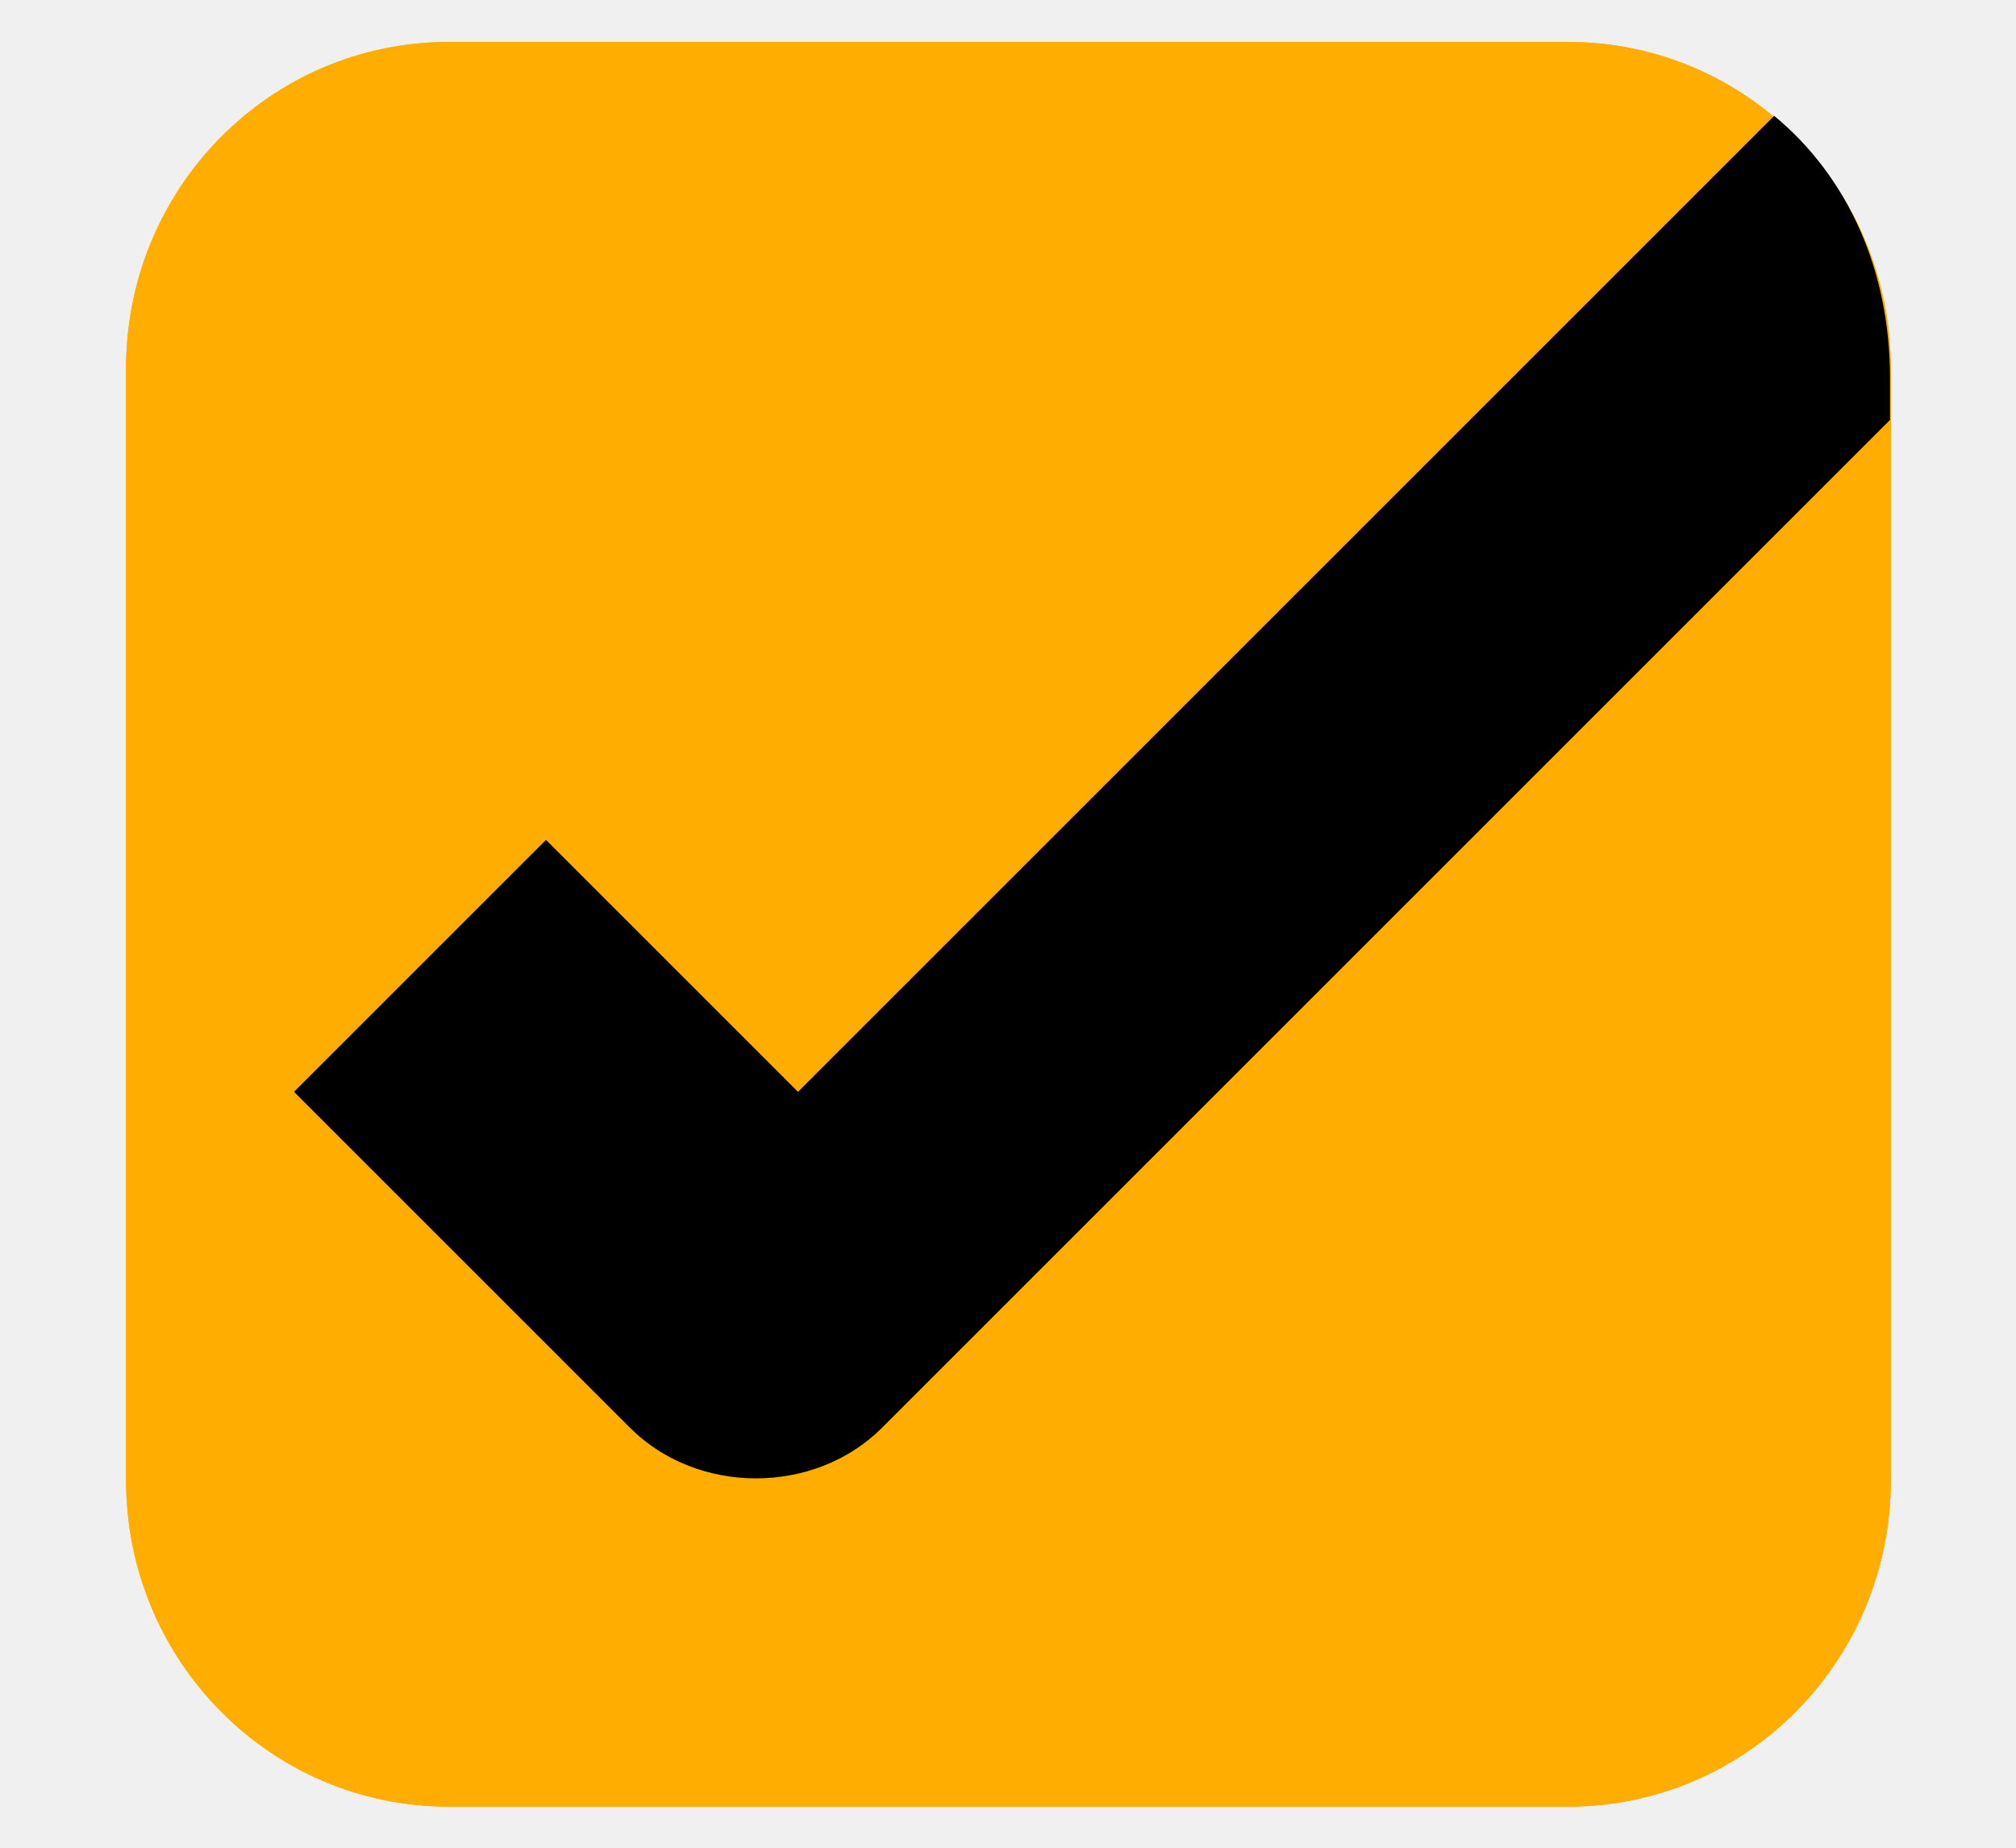
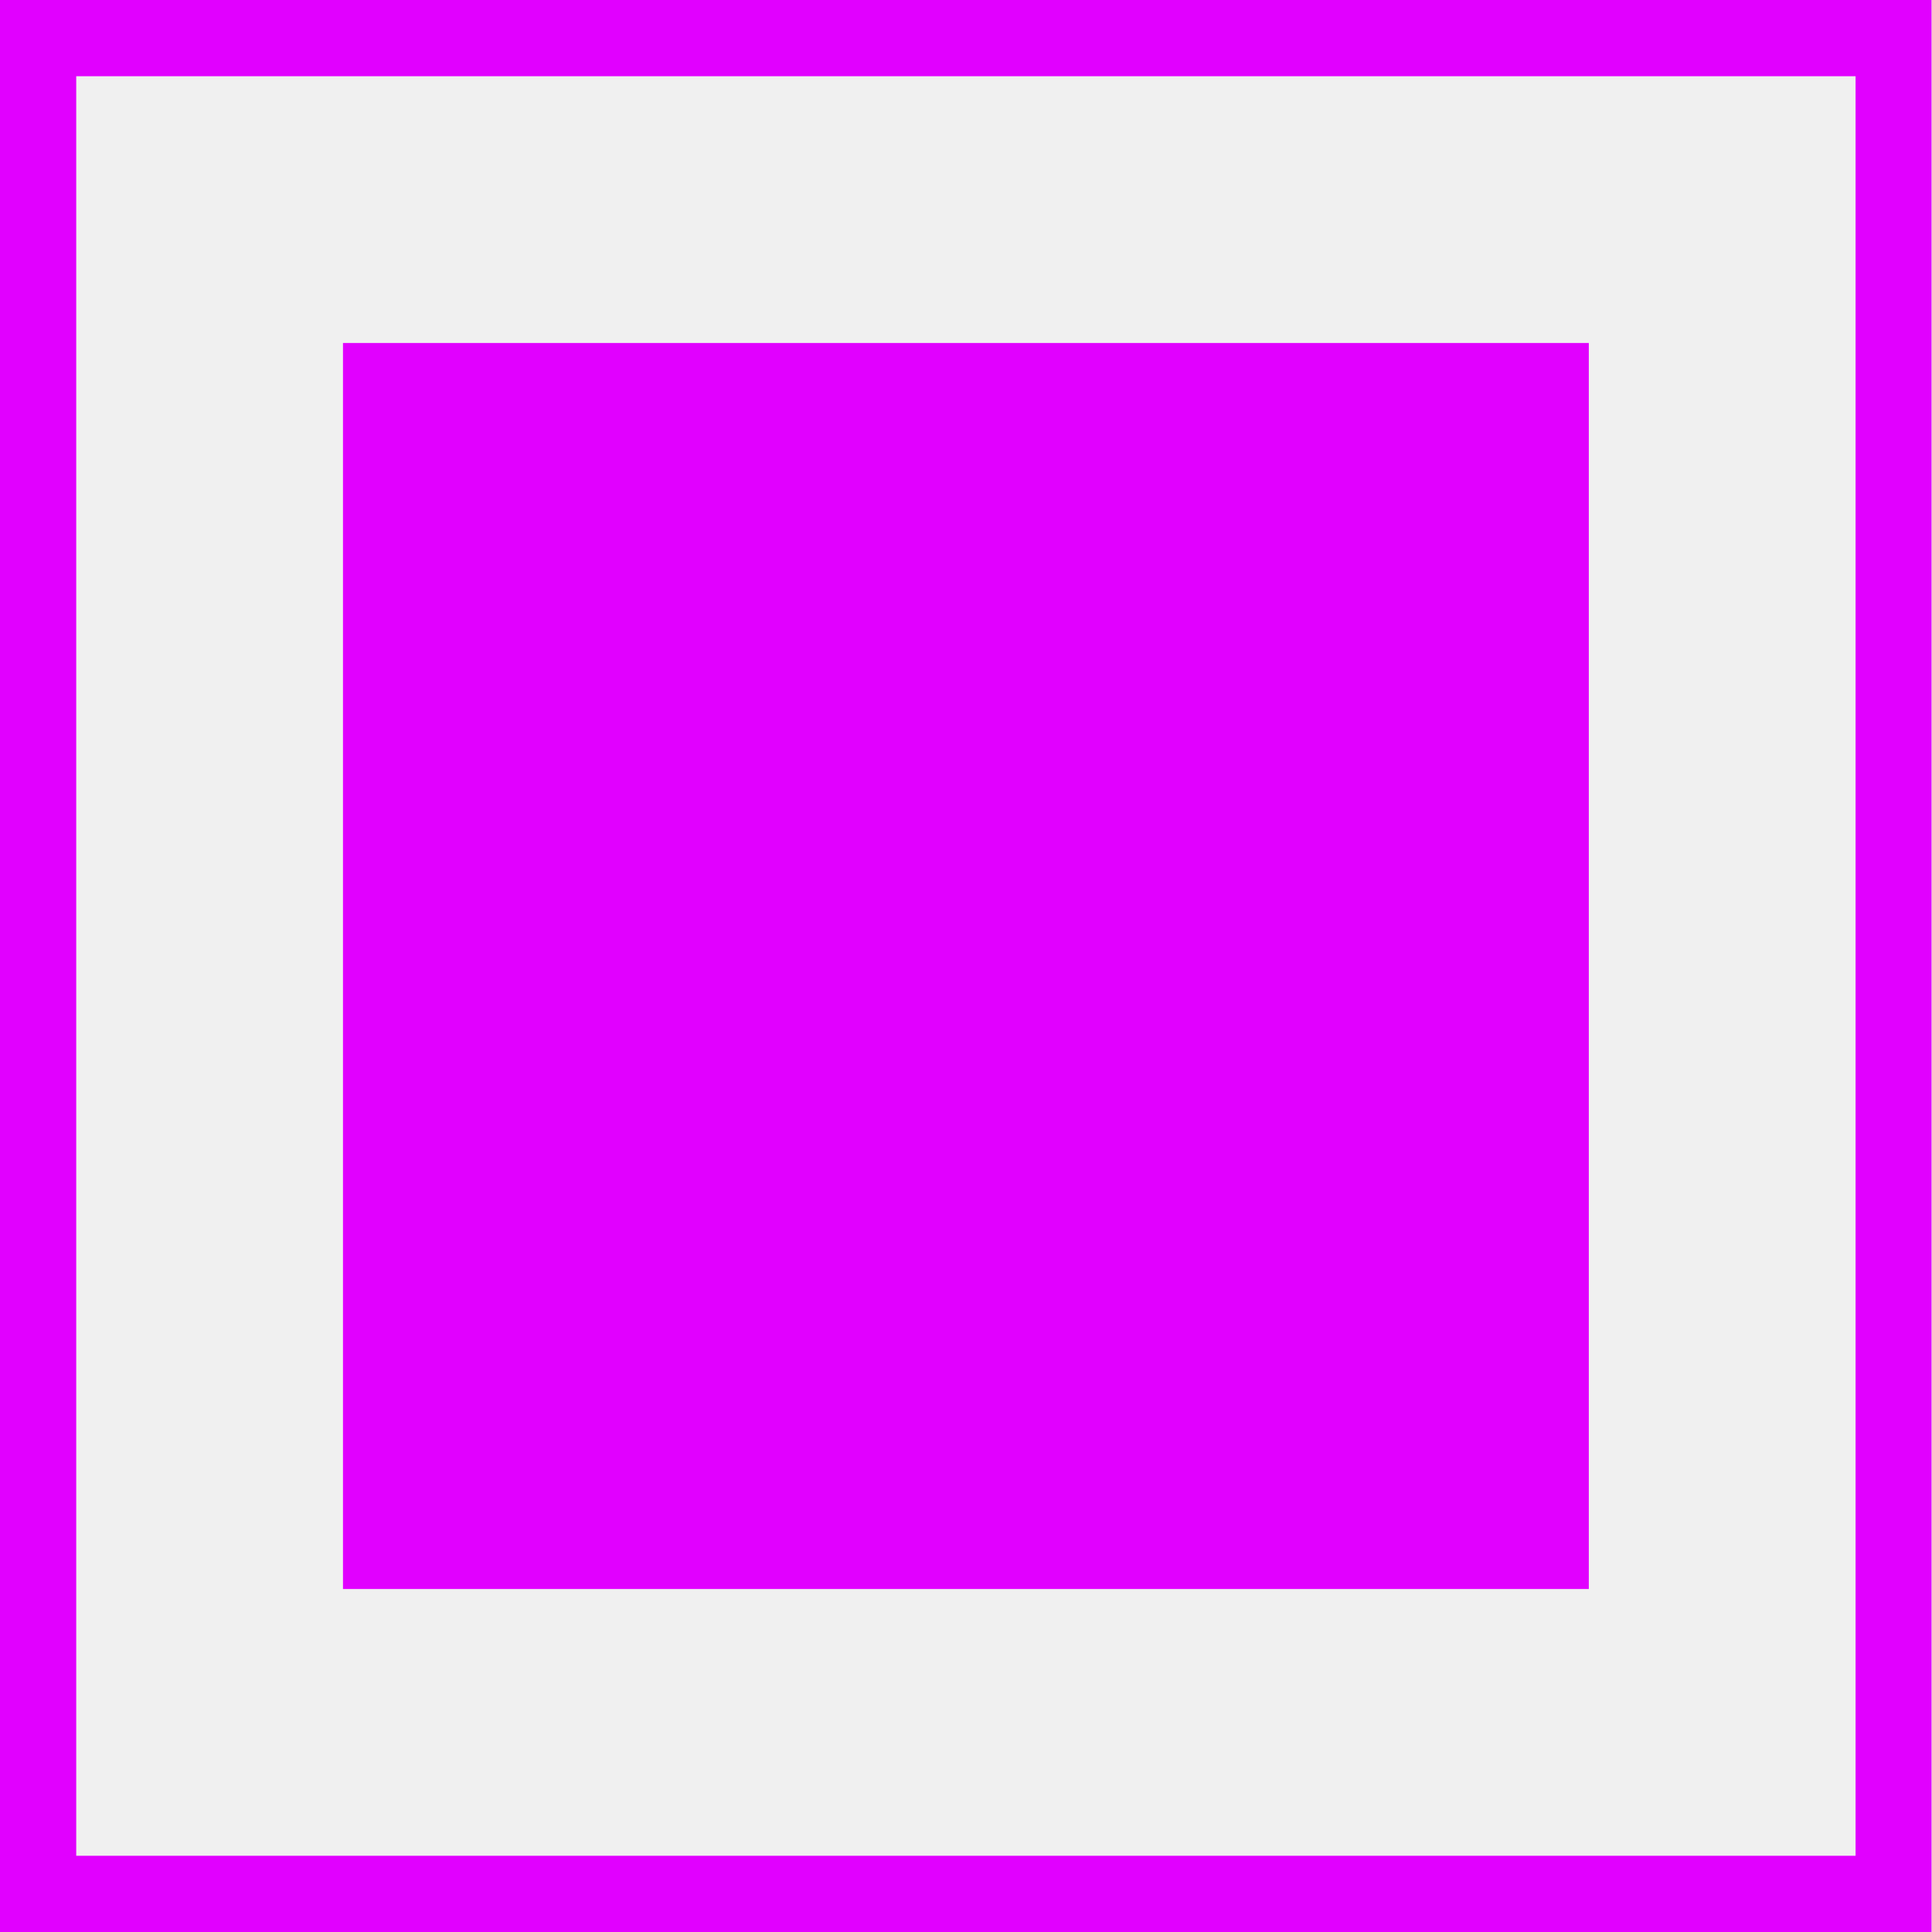
- <svg xmlns="http://www.w3.org/2000/svg" xmlns:xlink="http://www.w3.org/1999/xlink" width="24" height="22" id="svg3199" version="1.1">
-   <defs id="defs3201">
-     <linearGradient id="linearGradient15404">
-       <stop id="stop15406" offset="0" style="stop-color:#515151;stop-opacity:1" />
-       <stop id="stop15408" offset="1" style="stop-color:#292929;stop-opacity:1" />
-     </linearGradient>
-     <linearGradient xlink:href="#linearGradient5872-5-1" id="linearGradient5891-0-4" gradientUnits="userSpaceOnUse" x1="205.841" y1="246.709" x2="206.748" y2="231.241" />
-     <linearGradient id="linearGradient5872-5-1">
-       <stop style="stop-color:#0b2e52;stop-opacity:1" offset="0" id="stop5874-4-4" />
-       <stop style="stop-color:#1862af;stop-opacity:1" offset="1" id="stop5876-0-5" />
-     </linearGradient>
-     <linearGradient y2="-388.73" x2="-93.031" y1="-396.347" x1="-93.031" gradientTransform="matrix(1.591837,0,0,0.8571429,-256.5612,59.68542)" gradientUnits="userSpaceOnUse" id="linearGradient14219" xlink:href="#linearGradient15404" />
-     <linearGradient id="linearGradient10013-4-63-6">
-       <stop style="stop-color:#333333;stop-opacity:1;" offset="0" id="stop10015-2-76-1" />
-       <stop style="stop-color:#292929;stop-opacity:1" offset="1" id="stop10017-46-15-8" />
-     </linearGradient>
-     <linearGradient id="linearGradient10597-5">
-       <stop style="stop-color:#16191a;stop-opacity:1;" offset="0" id="stop10599-2" />
-       <stop style="stop-color:#2b3133;stop-opacity:1" offset="1" id="stop10601-5" />
-     </linearGradient>
-     <linearGradient y2="-322.164" x2="921.225" y1="-330.051" x1="921.328" gradientTransform="matrix(1.591837,0,0,0.8571429,-1456.546,275.4519)" gradientUnits="userSpaceOnUse" id="linearGradient15374" xlink:href="#linearGradient10013-4-63-6" />
-     <linearGradient gradientTransform="translate(-1199.985,216.3805)" y2="-227.08" x2="1203.918" y1="-217.567" x1="1203.918" gradientUnits="userSpaceOnUse" id="linearGradient15376" xlink:href="#linearGradient10597-5" />
-     <linearGradient id="linearGradient5581-5-2-4-6-8-7-35-8">
-       <stop id="stop5583-0-92-8-0-7-6-5-1" offset="0" style="stop-color:#454c4c;stop-opacity:1;" />
-       <stop style="stop-color:#393f3f;stop-opacity:1;" offset="0.4" id="stop5585-4-7-2-7-9-9-92-0" />
-       <stop id="stop5587-6-7-2-0-3-1-21-5" offset="1" style="stop-color:#2d3232;stop-opacity:1;" />
-     </linearGradient>
+ <svg xmlns="http://www.w3.org/2000/svg" style="isolation:isolate" viewBox="-61.009 397.989 19.009 19.011" width="19.009pt" height="19.011pt">
+   <defs>
+     <clipPath id="_clipPath_wQcmSbdPpzWbYYD8IQN6vvojGQtW4NZ7">
+       <rect x="-61.009" y="397.989" width="19.009" height="19.011" />
+     </clipPath>
  </defs>
-   <g id="layer1" transform="translate(-342.5,-521.3622)">
-     <rect rx="2.838" y="522.862" x="345.001" height="19.011" width="19.009" id="rect11803" style="color:#000000;display:inline;overflow:visible;visibility:visible;fill:#ffad00;fill-opacity:1;stroke:#ffad00;stroke-width:2;stroke-linecap:butt;stroke-linejoin:round;stroke-miterlimit:4;stroke-dasharray:none;stroke-dashoffset:0;stroke-opacity:1;marker:none;enable-background:accumulate" ry="2.884" />
-     <rect rx="2.838" y="522.862" x="345.001" height="19.011" width="19.009" id="rect1187" style="color:#000000;display:inline;overflow:visible;visibility:visible;fill:#ffad00;fill-opacity:1;stroke:#ffad00;stroke-width:2;stroke-linecap:butt;stroke-linejoin:round;stroke-miterlimit:4;stroke-dasharray:none;stroke-dashoffset:0;stroke-opacity:1;marker:none;enable-background:accumulate" ry="2.884" />
-     <rect style="color:#000000;fill:none;stroke:none;stroke-width:2;marker:none;visibility:visible;display:inline;overflow:visible;enable-background:accumulate" id="rect17347" width="21.944" height="21.944" x="342.299" y="521.584" />
-     <path id="path12830-4-17-0" style="color:#000000;font-style:normal;font-variant:normal;font-weight:normal;font-stretch:normal;font-size:medium;line-height:normal;font-family:sans-serif;-inkscape-font-specification:sans-serif;text-indent:0;text-align:start;text-decoration:none;text-decoration-line:none;letter-spacing:normal;word-spacing:normal;text-transform:none;writing-mode:lr-tb;direction:ltr;baseline-shift:baseline;text-anchor:start;display:inline;overflow:visible;visibility:visible;fill:#000000;fill-opacity:1;stroke:none;stroke-width:3;marker:none;enable-background:accumulate" d="M 21.121 1.379 L 9.5 13 L 6.5 10 L 3.5 13 L 7.5 17 C 8.303 17.803 9.697 17.803 10.5 17 L 22.5 5 L 22.5 4.5 C 22.5 3.233 22.008 2.111 21.121 1.379 z " transform="translate(342.5,521.3622)" />
+   <g clip-path="url(#_clipPath_wQcmSbdPpzWbYYD8IQN6vvojGQtW4NZ7)">
+     <g>
+       <mask id="_mask_1SSy0KruwJFqj0pYjjwpALd38JBLNo4g">
+         <rect x="-61.009" y="397.989" width="19.009" height="19.011" fill="white" stroke="none" />
+       </mask>
+       <rect x="-61.009" y="397.989" width="19.009" height="19.011" transform="matrix(1,0,0,1,0,0)" fill="none" />
+       <rect x="-61.009" y="397.989" width="19.009" height="19.011" transform="matrix(1,0,0,1,0,0)" fill="none" mask="url(#_mask_1SSy0KruwJFqj0pYjjwpALd38JBLNo4g)" vector-effect="non-scaling-stroke" stroke-width="2" stroke="rgb(225,0,255)" stroke-linejoin="miter" stroke-linecap="square" stroke-miterlimit="2" />
+       <rect x="-57.634" y="401.364" width="12.259" height="12.261" transform="matrix(1,0,0,1,0,0)" fill="rgb(225,0,255)" />
+     </g>
  </g>
</svg>
